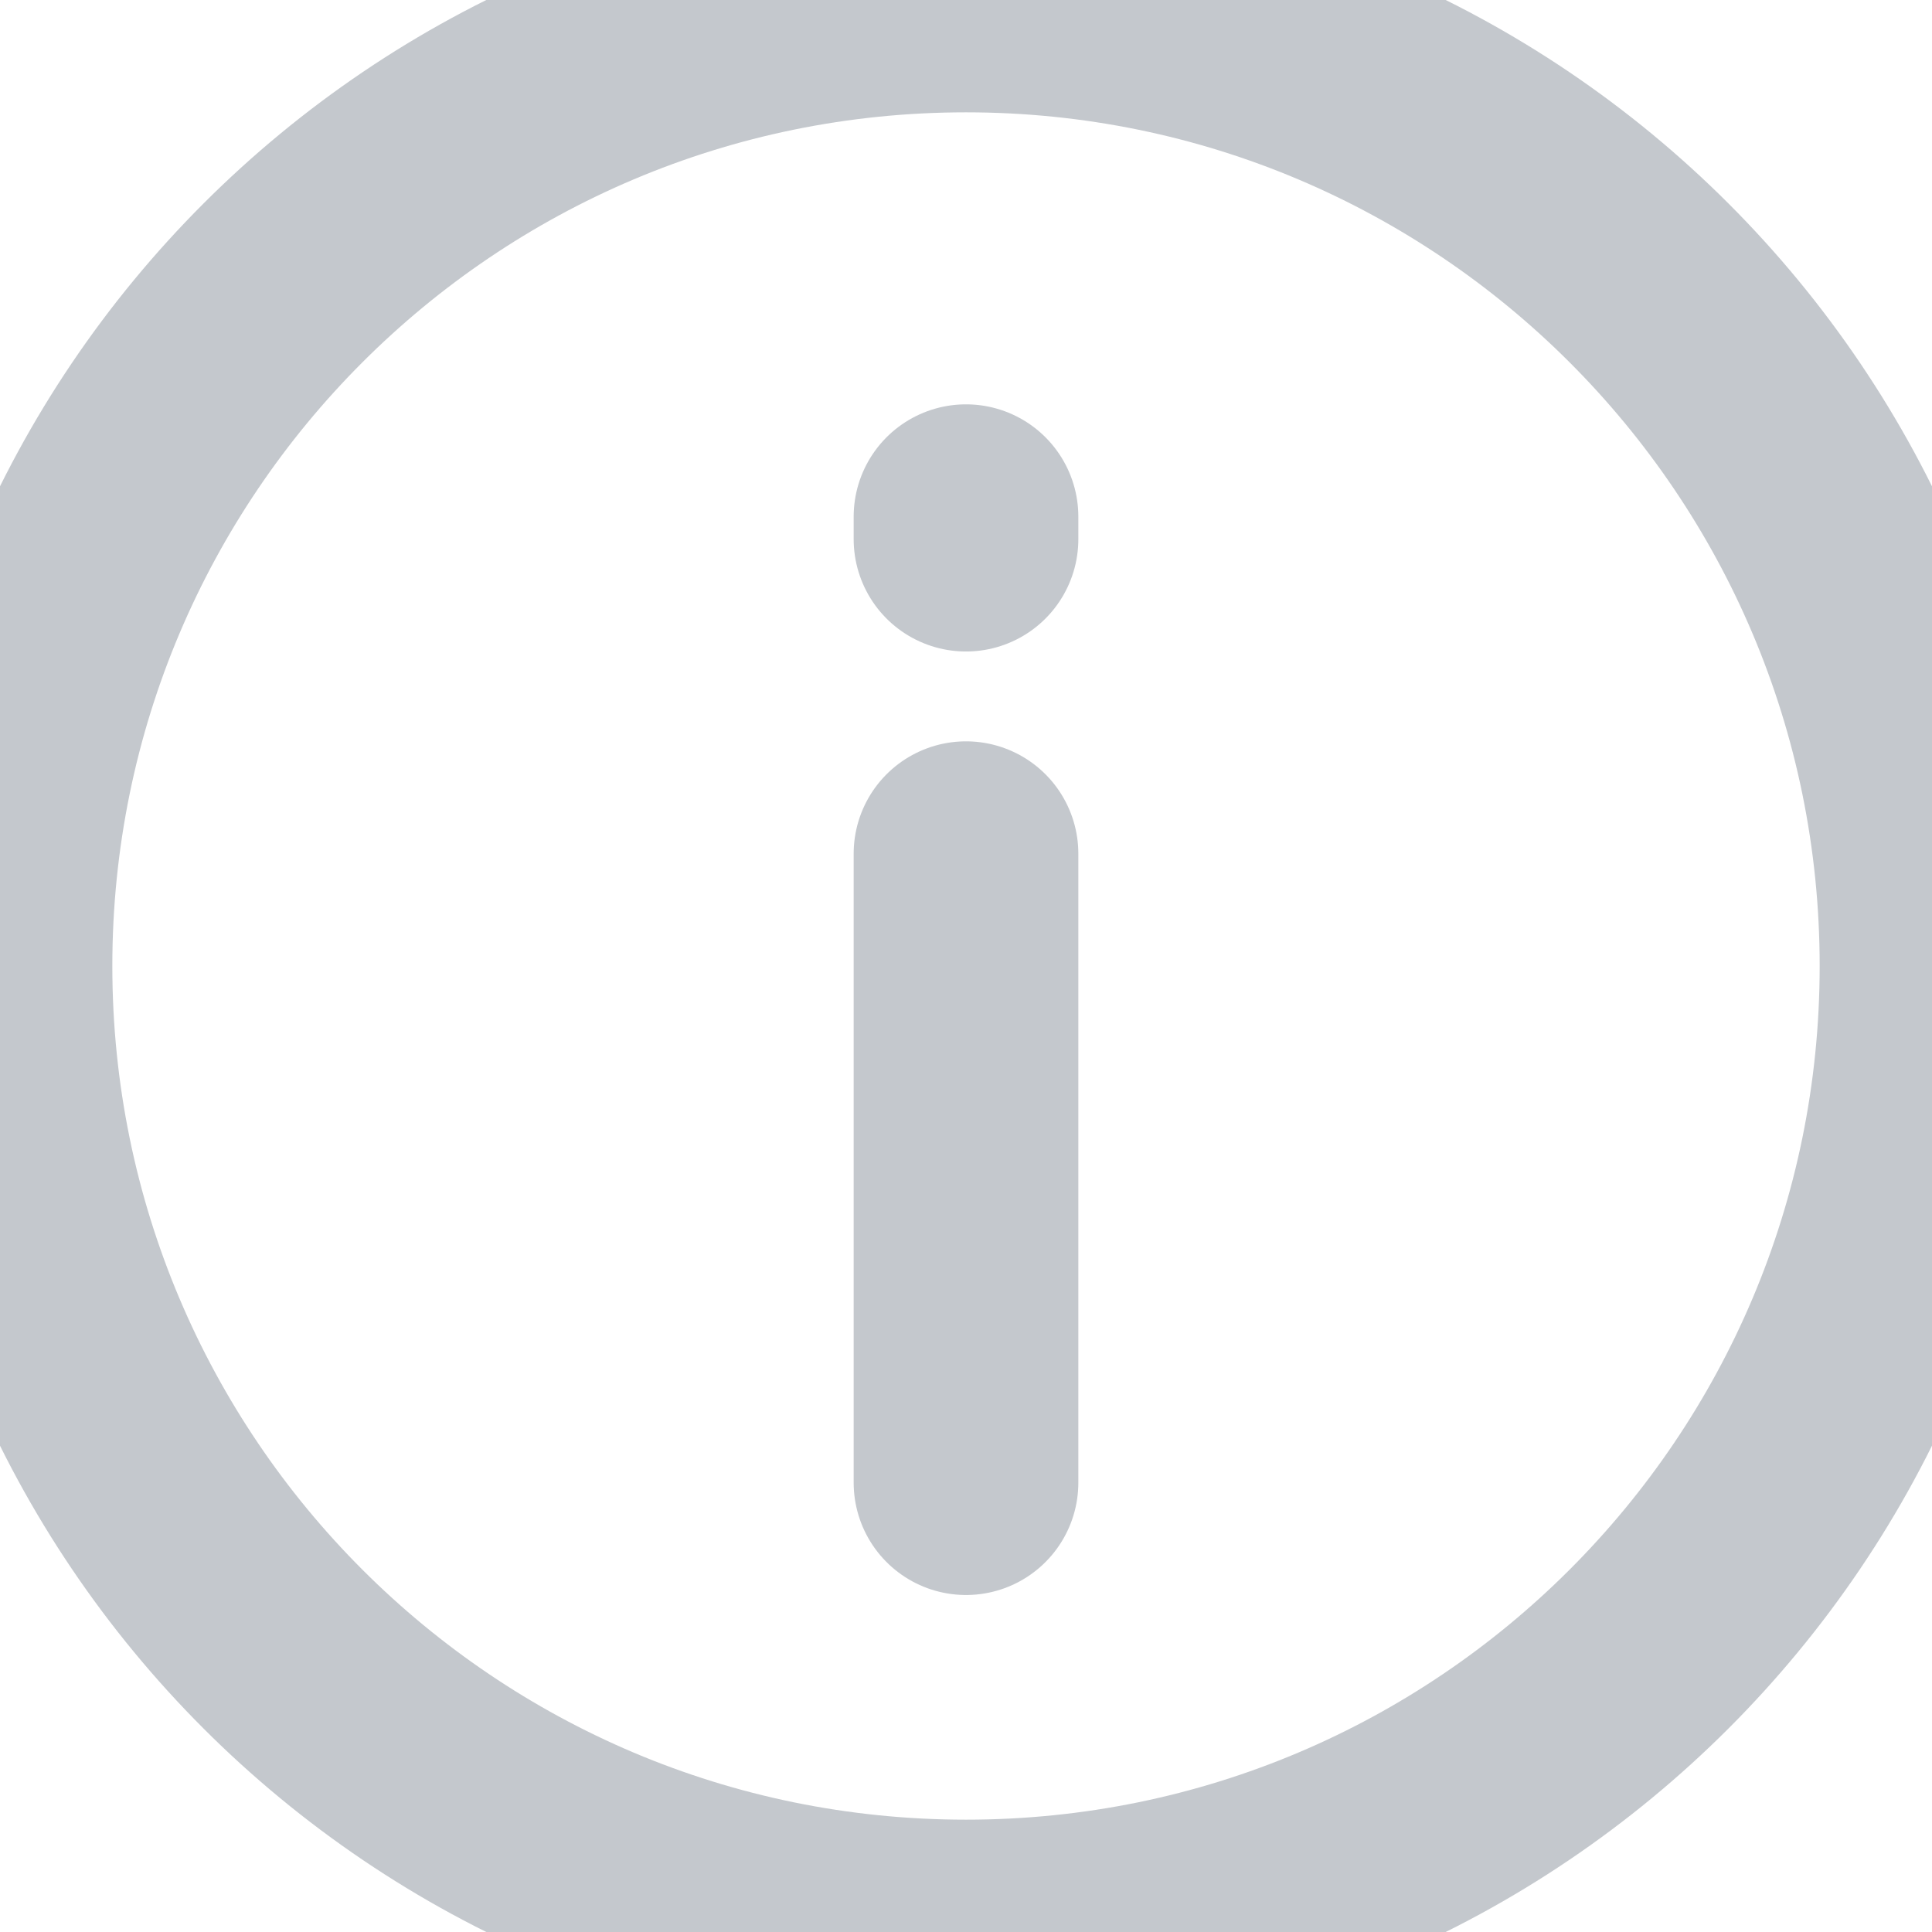
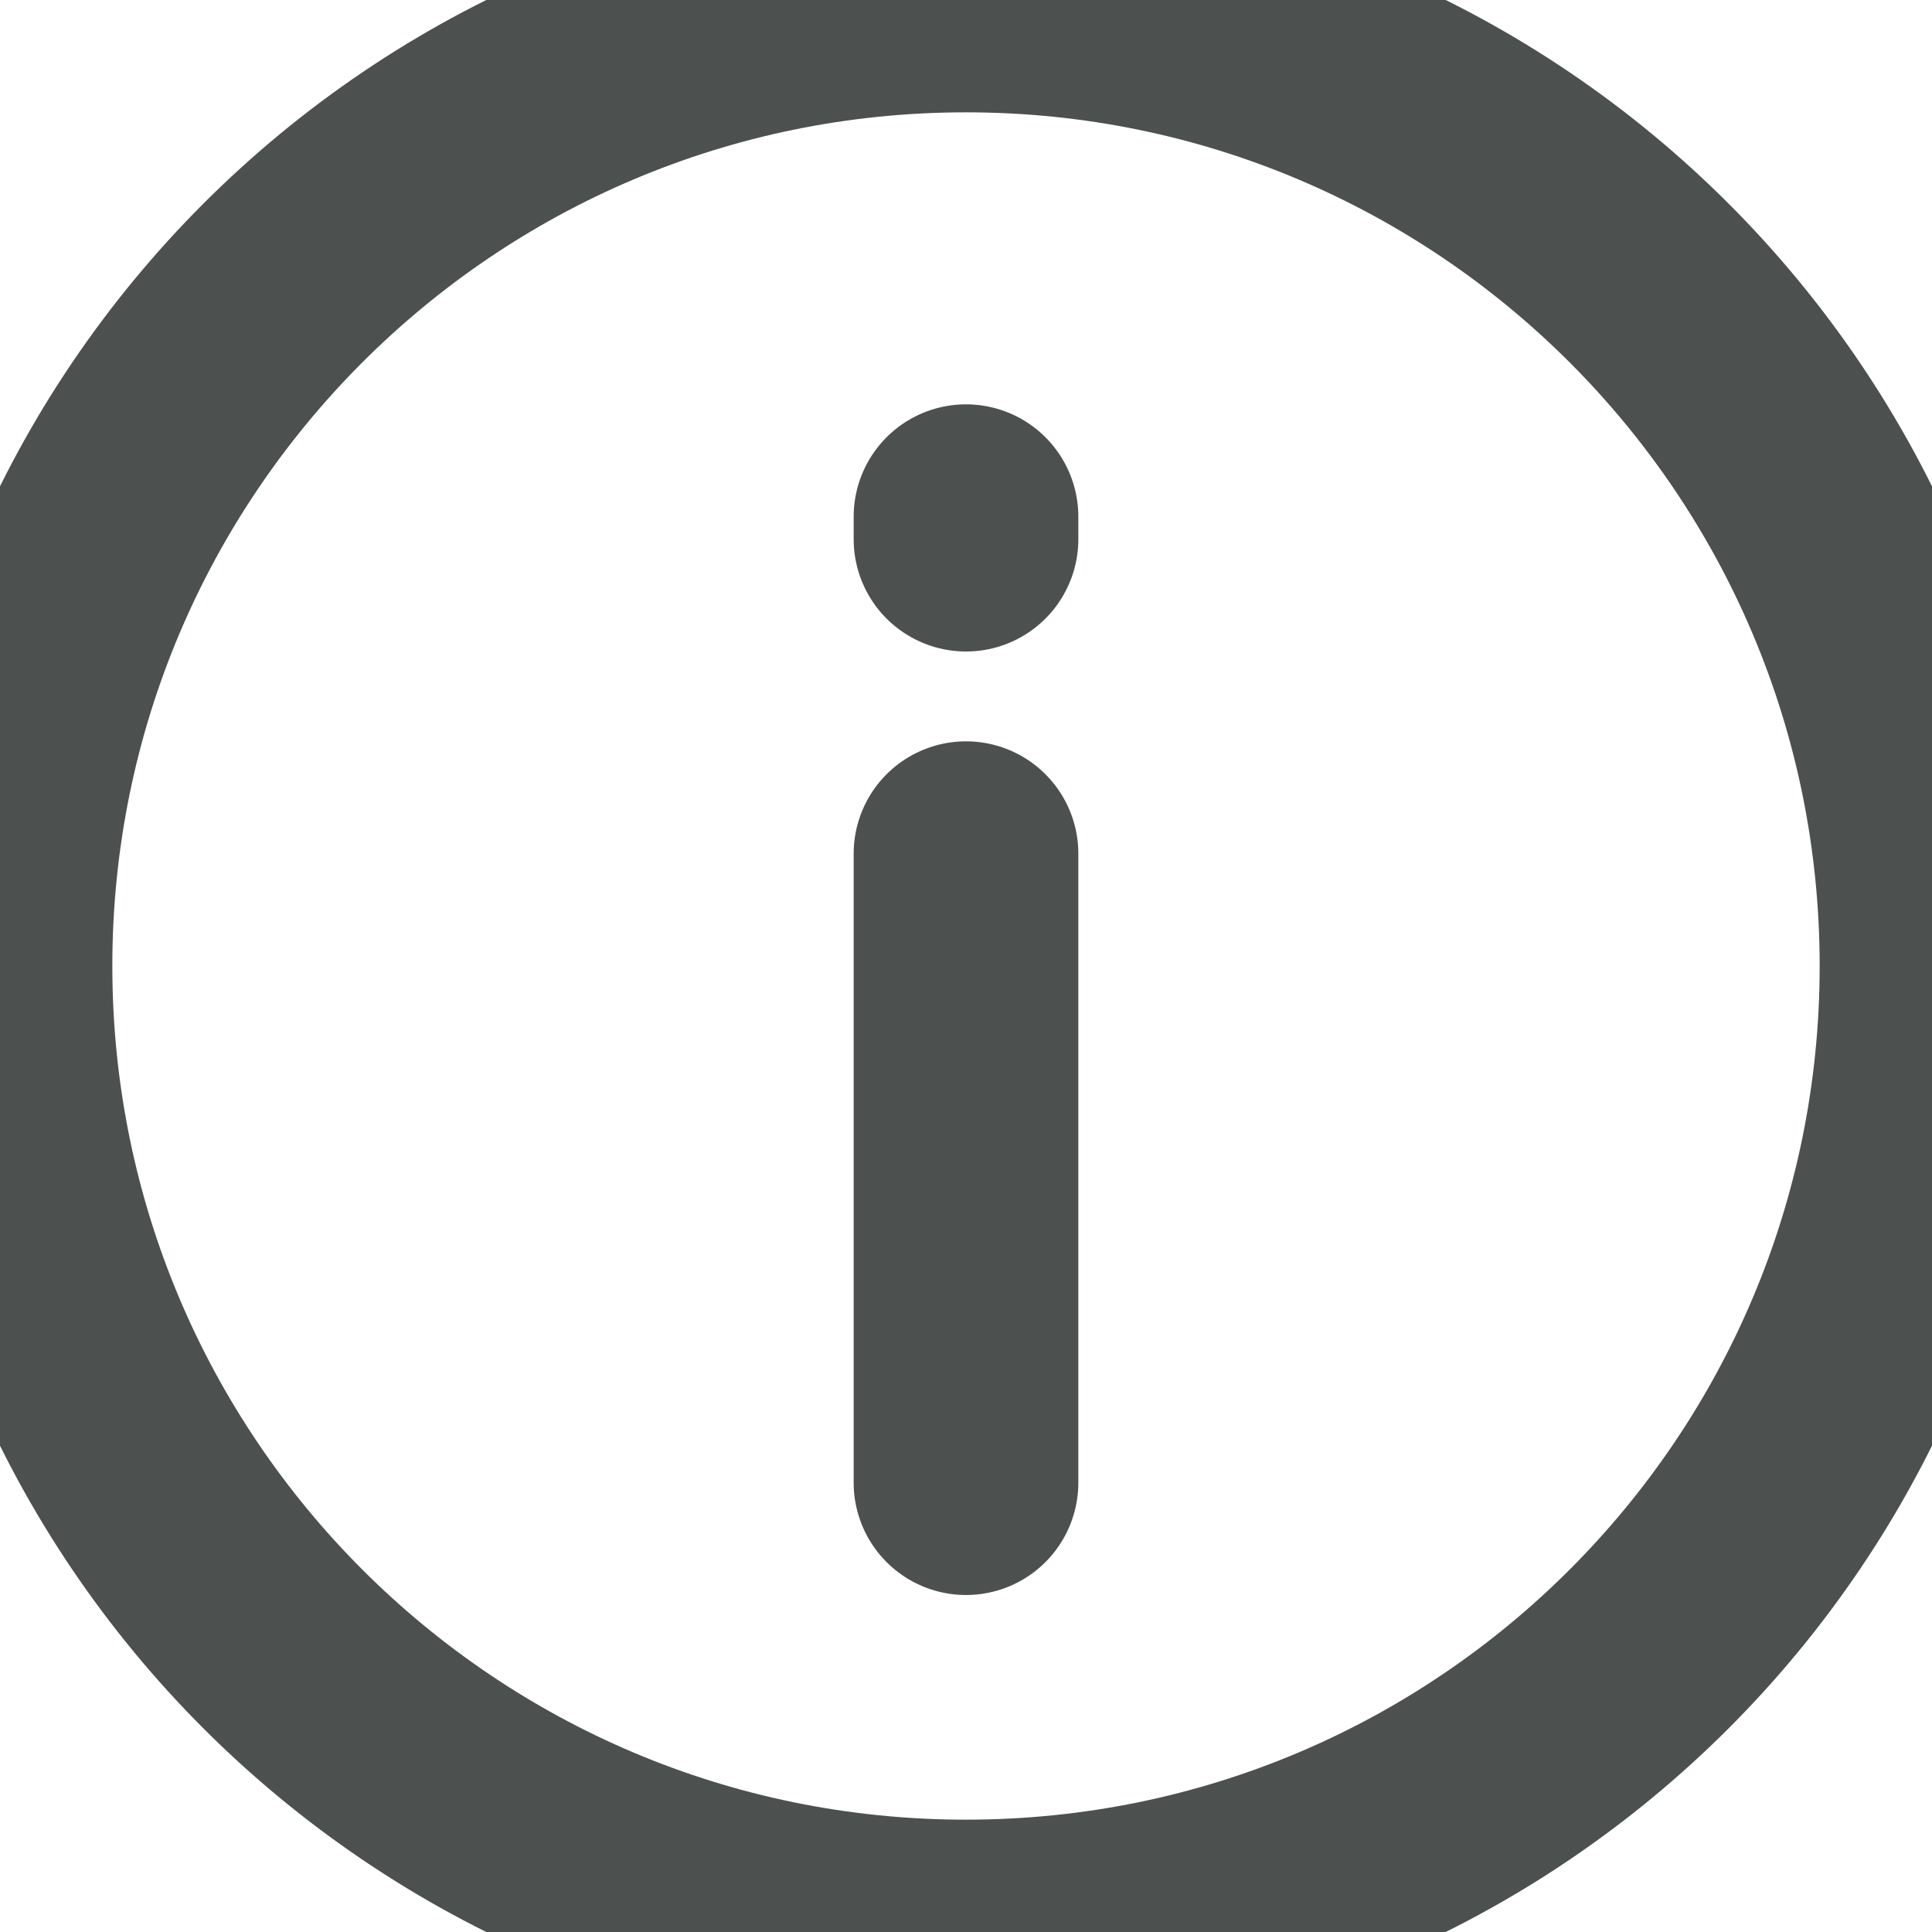
<svg xmlns="http://www.w3.org/2000/svg" xmlns:xlink="http://www.w3.org/1999/xlink" width="14px" height="14px" viewBox="0 0 14 14" version="1.1">
  <defs>
    <rect id="path-1" x="407" y="796" width="626" height="336" rx="4" />
    <filter x="-5.3%" y="-7.1%" width="110.5%" height="119.6%" filterUnits="objectBoundingBox" id="filter-2">
      <feOffset dx="0" dy="9" in="SourceAlpha" result="shadowOffsetOuter1" />
      <feGaussianBlur stdDeviation="9.5" in="shadowOffsetOuter1" result="shadowBlurOuter1" />
      <feColorMatrix values="0 0 0 0 0.251   0 0 0 0 0.306   0 0 0 0 0.357  0 0 0 0.1 0" type="matrix" in="shadowBlurOuter1" />
    </filter>
  </defs>
  <g id="Review-&amp;-Submit" stroke="none" stroke-width="1" fill="none" fill-rule="evenodd">
    <g id="Review_Submit_01" transform="translate(-666, -969)">
      <rect fill="#F2F5F5" x="0" y="0" width="1440" height="3664" />
      <g id="bg-copy-3">
        <use fill="black" fill-opacity="1" filter="url(#filter-2)" xlink:href="#path-1" />
        <use fill="#FFFFFF" fill-rule="evenodd" xlink:href="#path-1" />
      </g>
-       <g id="Group-8" transform="translate(437, 826)" stroke="#C4C8CD" stroke-linecap="round" stroke-linejoin="round" stroke-width="1.628">
+       <g id="Group-8" transform="translate(437, 826)" stroke="#4C504F" stroke-linecap="round" stroke-linejoin="round" stroke-width="1.628">
        <g id="Label-with-info-icon" transform="translate(30, 139)">
          <g id="iconfinder_help-info-information_2796484" transform="translate(199, 4)">
            <circle id="Oval" cx="7" cy="7" r="7" />
            <line x1="7" y1="6.186" x2="7" y2="10.744" id="Path" />
            <line x1="7" y1="3.744" x2="7" y2="3.907" id="Path" />
          </g>
        </g>
      </g>
    </g>
  </g>
</svg>
